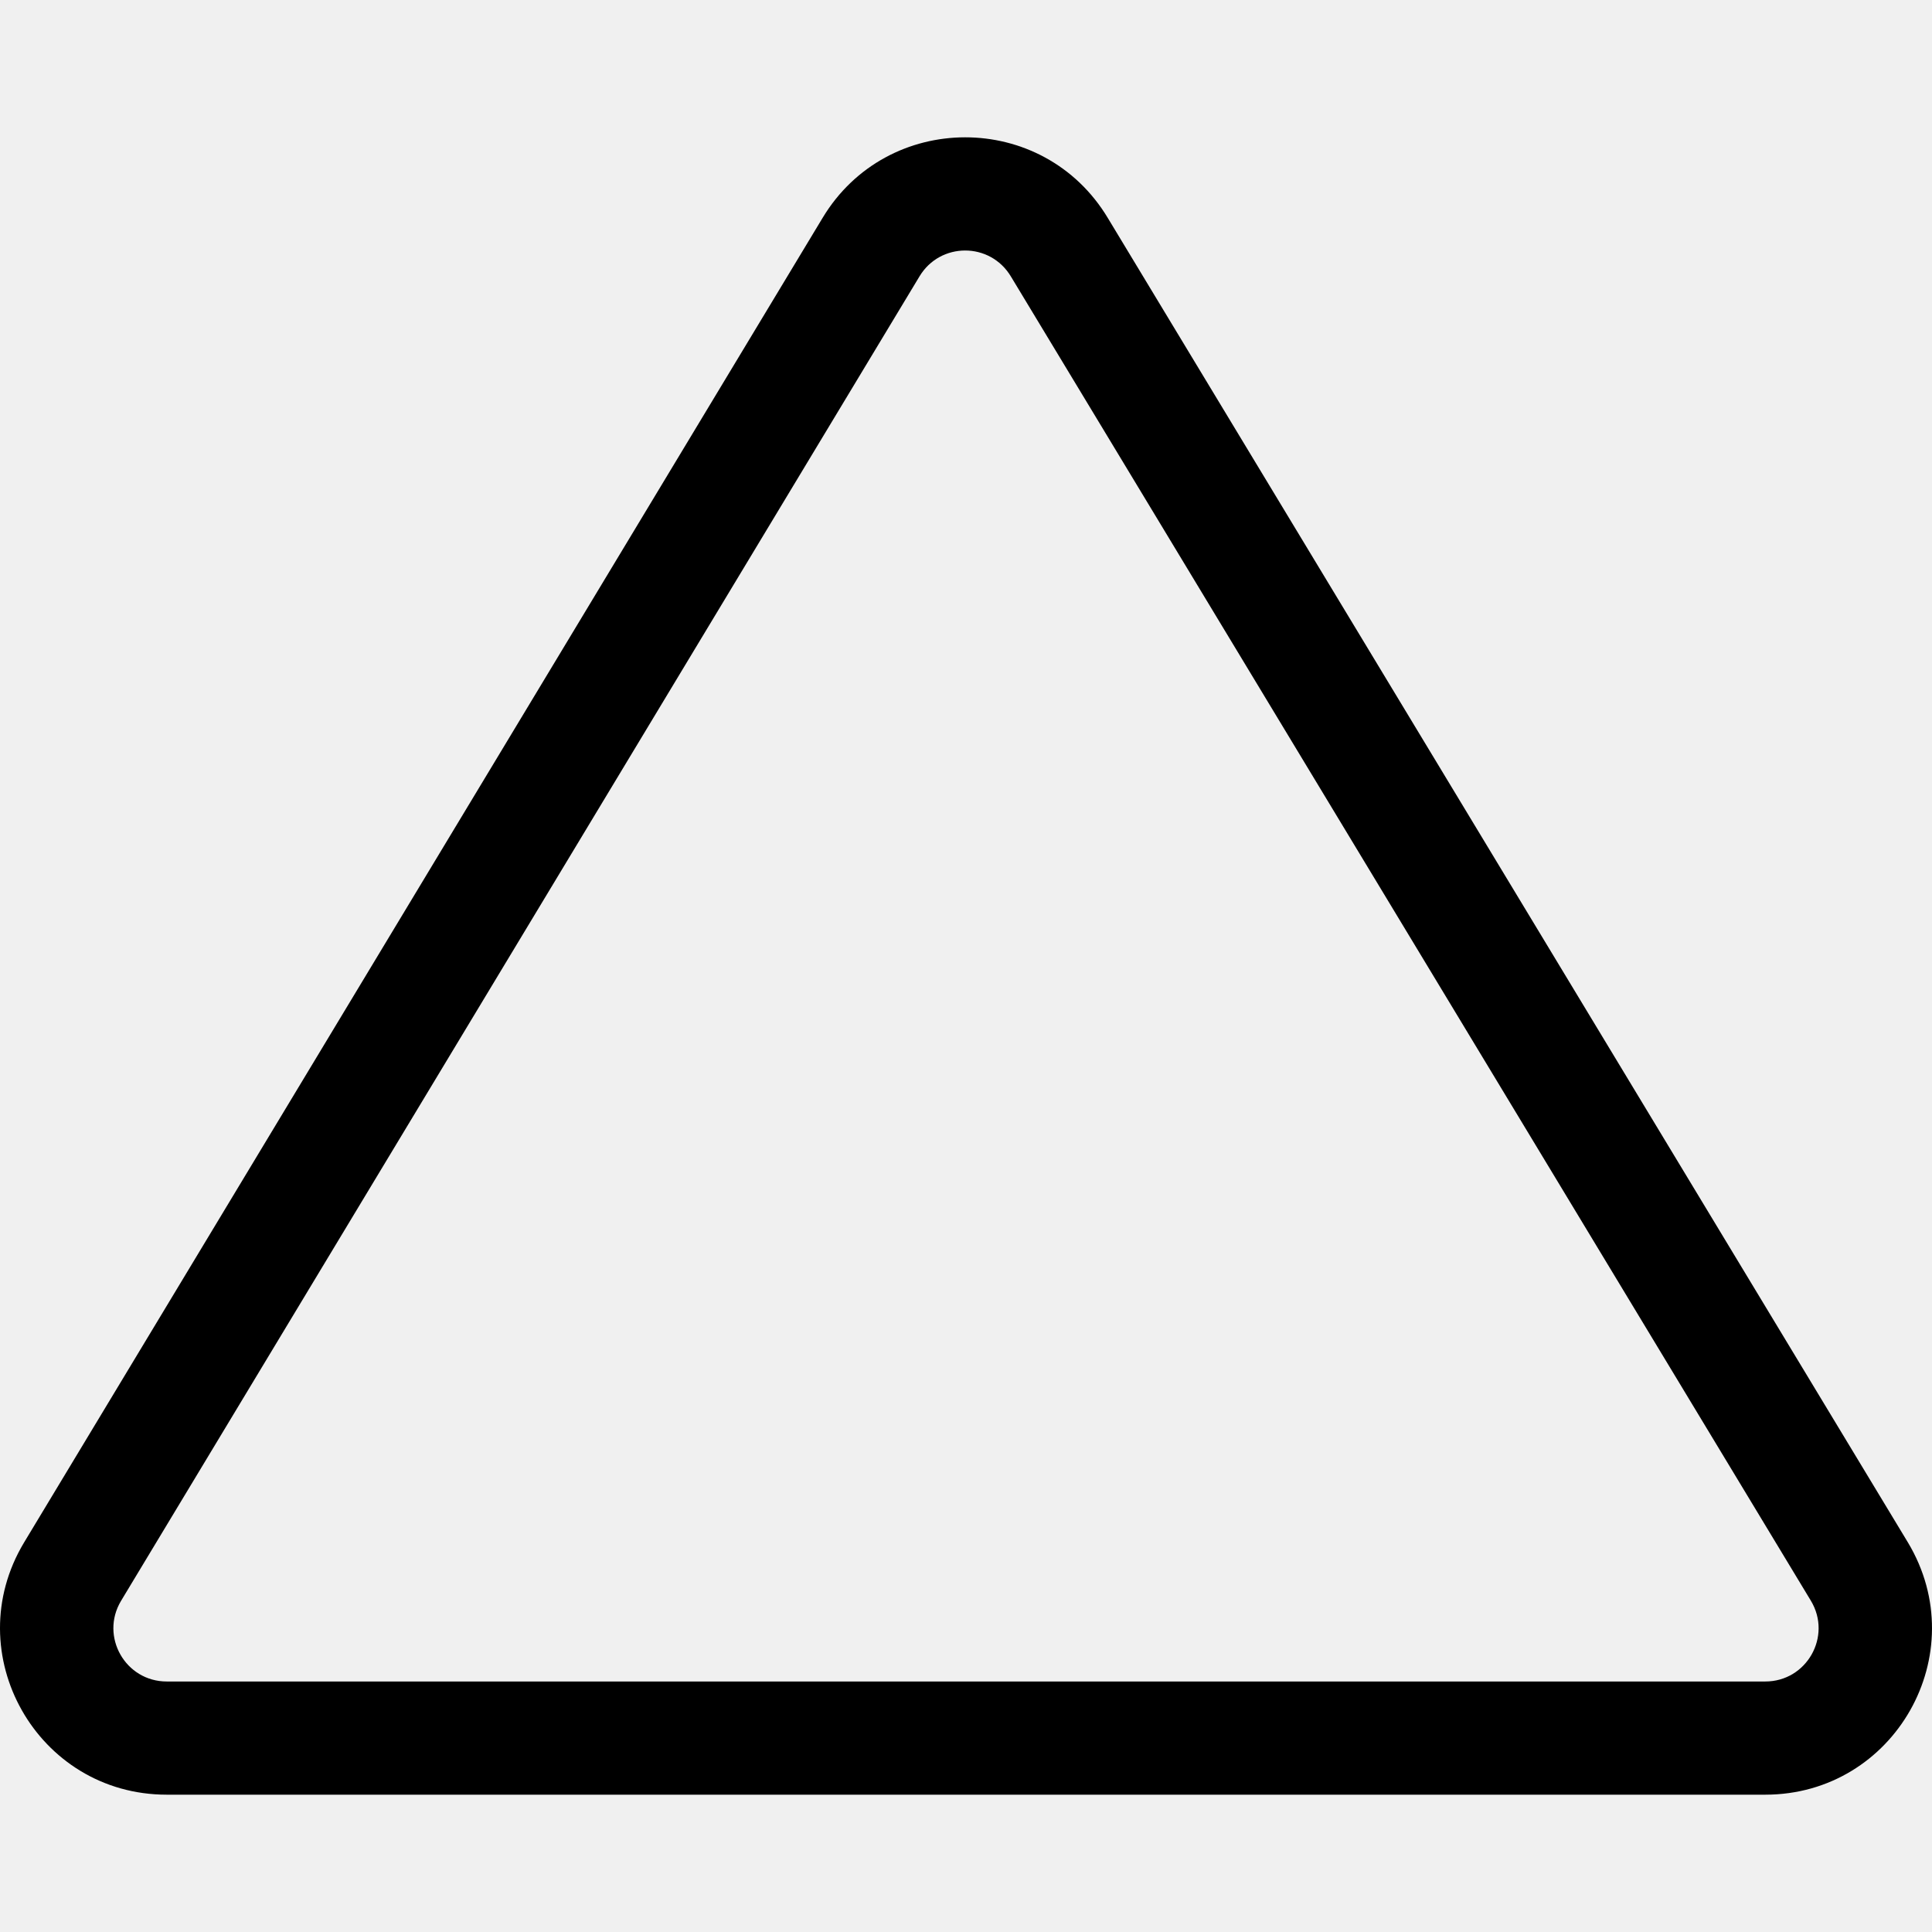
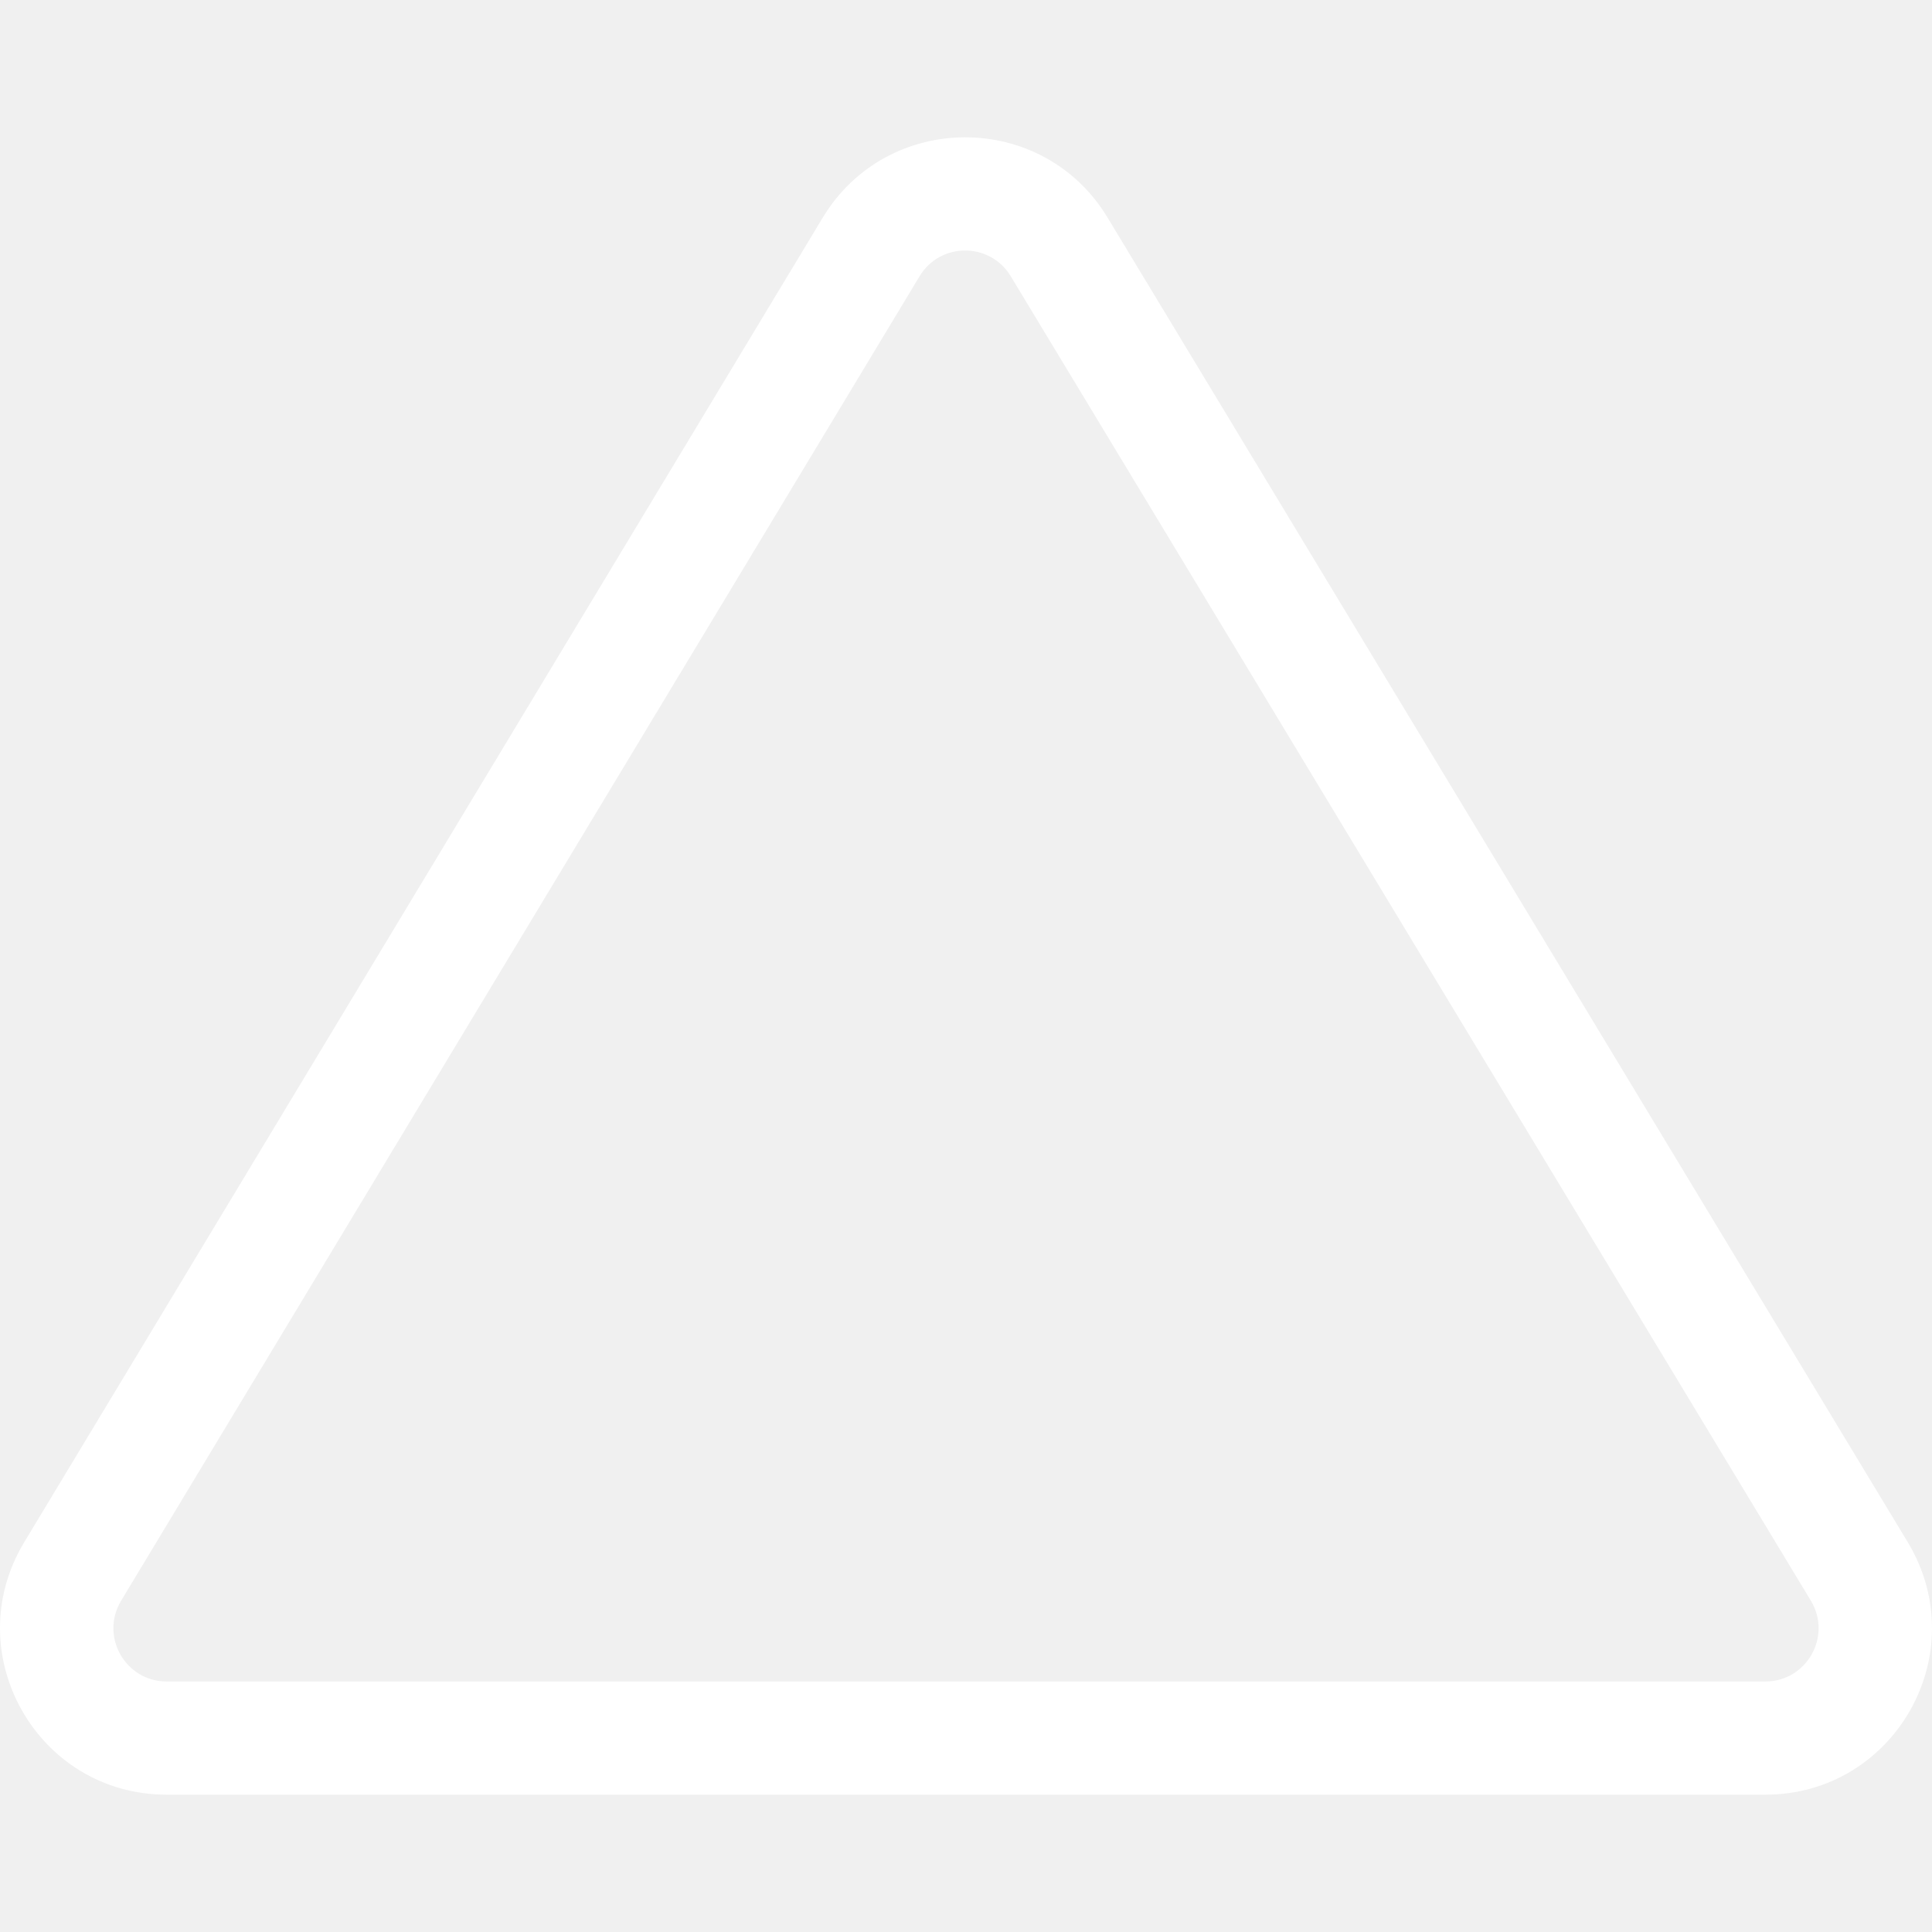
- <svg xmlns="http://www.w3.org/2000/svg" version="1.1" id="Layer_1" x="0px" y="0px" viewBox="0 0 512 512" style="enable-background:new 0 0 512 512;" xml:space="preserve">
+ <svg xmlns="http://www.w3.org/2000/svg" version="1.1" id="Layer_1" x="0px" y="0px" viewBox="0 0 512 512" style="enable-background:new 0 0 512 512;" xml:space="preserve" width="512px" height="512px">
  <g>
    <g>
-       <path d="M505.618,408.764L293.606,57.81c-17.166-28.611-58.552-28.495-75.634-0.027L6.377,408.776    c-0.005,0.009-0.011,0.018-0.016,0.027c-17.646,29.409,3.506,66.806,37.825,66.806h423.631    C502.084,475.608,523.323,438.274,505.618,408.764z M467.816,445.613H44.186c-10.966,0-17.742-11.938-12.12-21.35l211.611-351.02    c5.464-9.108,18.695-9.184,24.229,0.039l212.011,350.954C485.564,433.644,478.802,445.613,467.816,445.613z" />
+       <g>
+         <path d="M505.618,408.764L293.606,57.81c-17.166-28.611-58.552-28.495-75.634-0.027L6.377,408.776    c-0.005,0.009-0.011,0.018-0.016,0.027c-17.646,29.409,3.506,66.806,37.825,66.806h423.631    C502.084,475.608,523.323,438.274,505.618,408.764z M467.816,445.613H44.186c-10.966,0-17.742-11.938-12.12-21.35l211.611-351.02    c5.464-9.108,18.695-9.184,24.229,0.039l212.011,350.954C485.564,433.644,478.802,445.613,467.816,445.613z" data-original="#000000" class="active-path" data-old_color="#000000" fill="#FFFFFF" />
+       </g>
    </g>
  </g>
-   <g>
- </g>
-   <g>
- </g>
-   <g>
- </g>
-   <g>
- </g>
-   <g>
- </g>
-   <g>
- </g>
-   <g>
- </g>
-   <g>
- </g>
-   <g>
- </g>
-   <g>
- </g>
-   <g>
- </g>
-   <g>
- </g>
-   <g>
- </g>
-   <g>
- </g>
-   <g>
- </g>
</svg>
